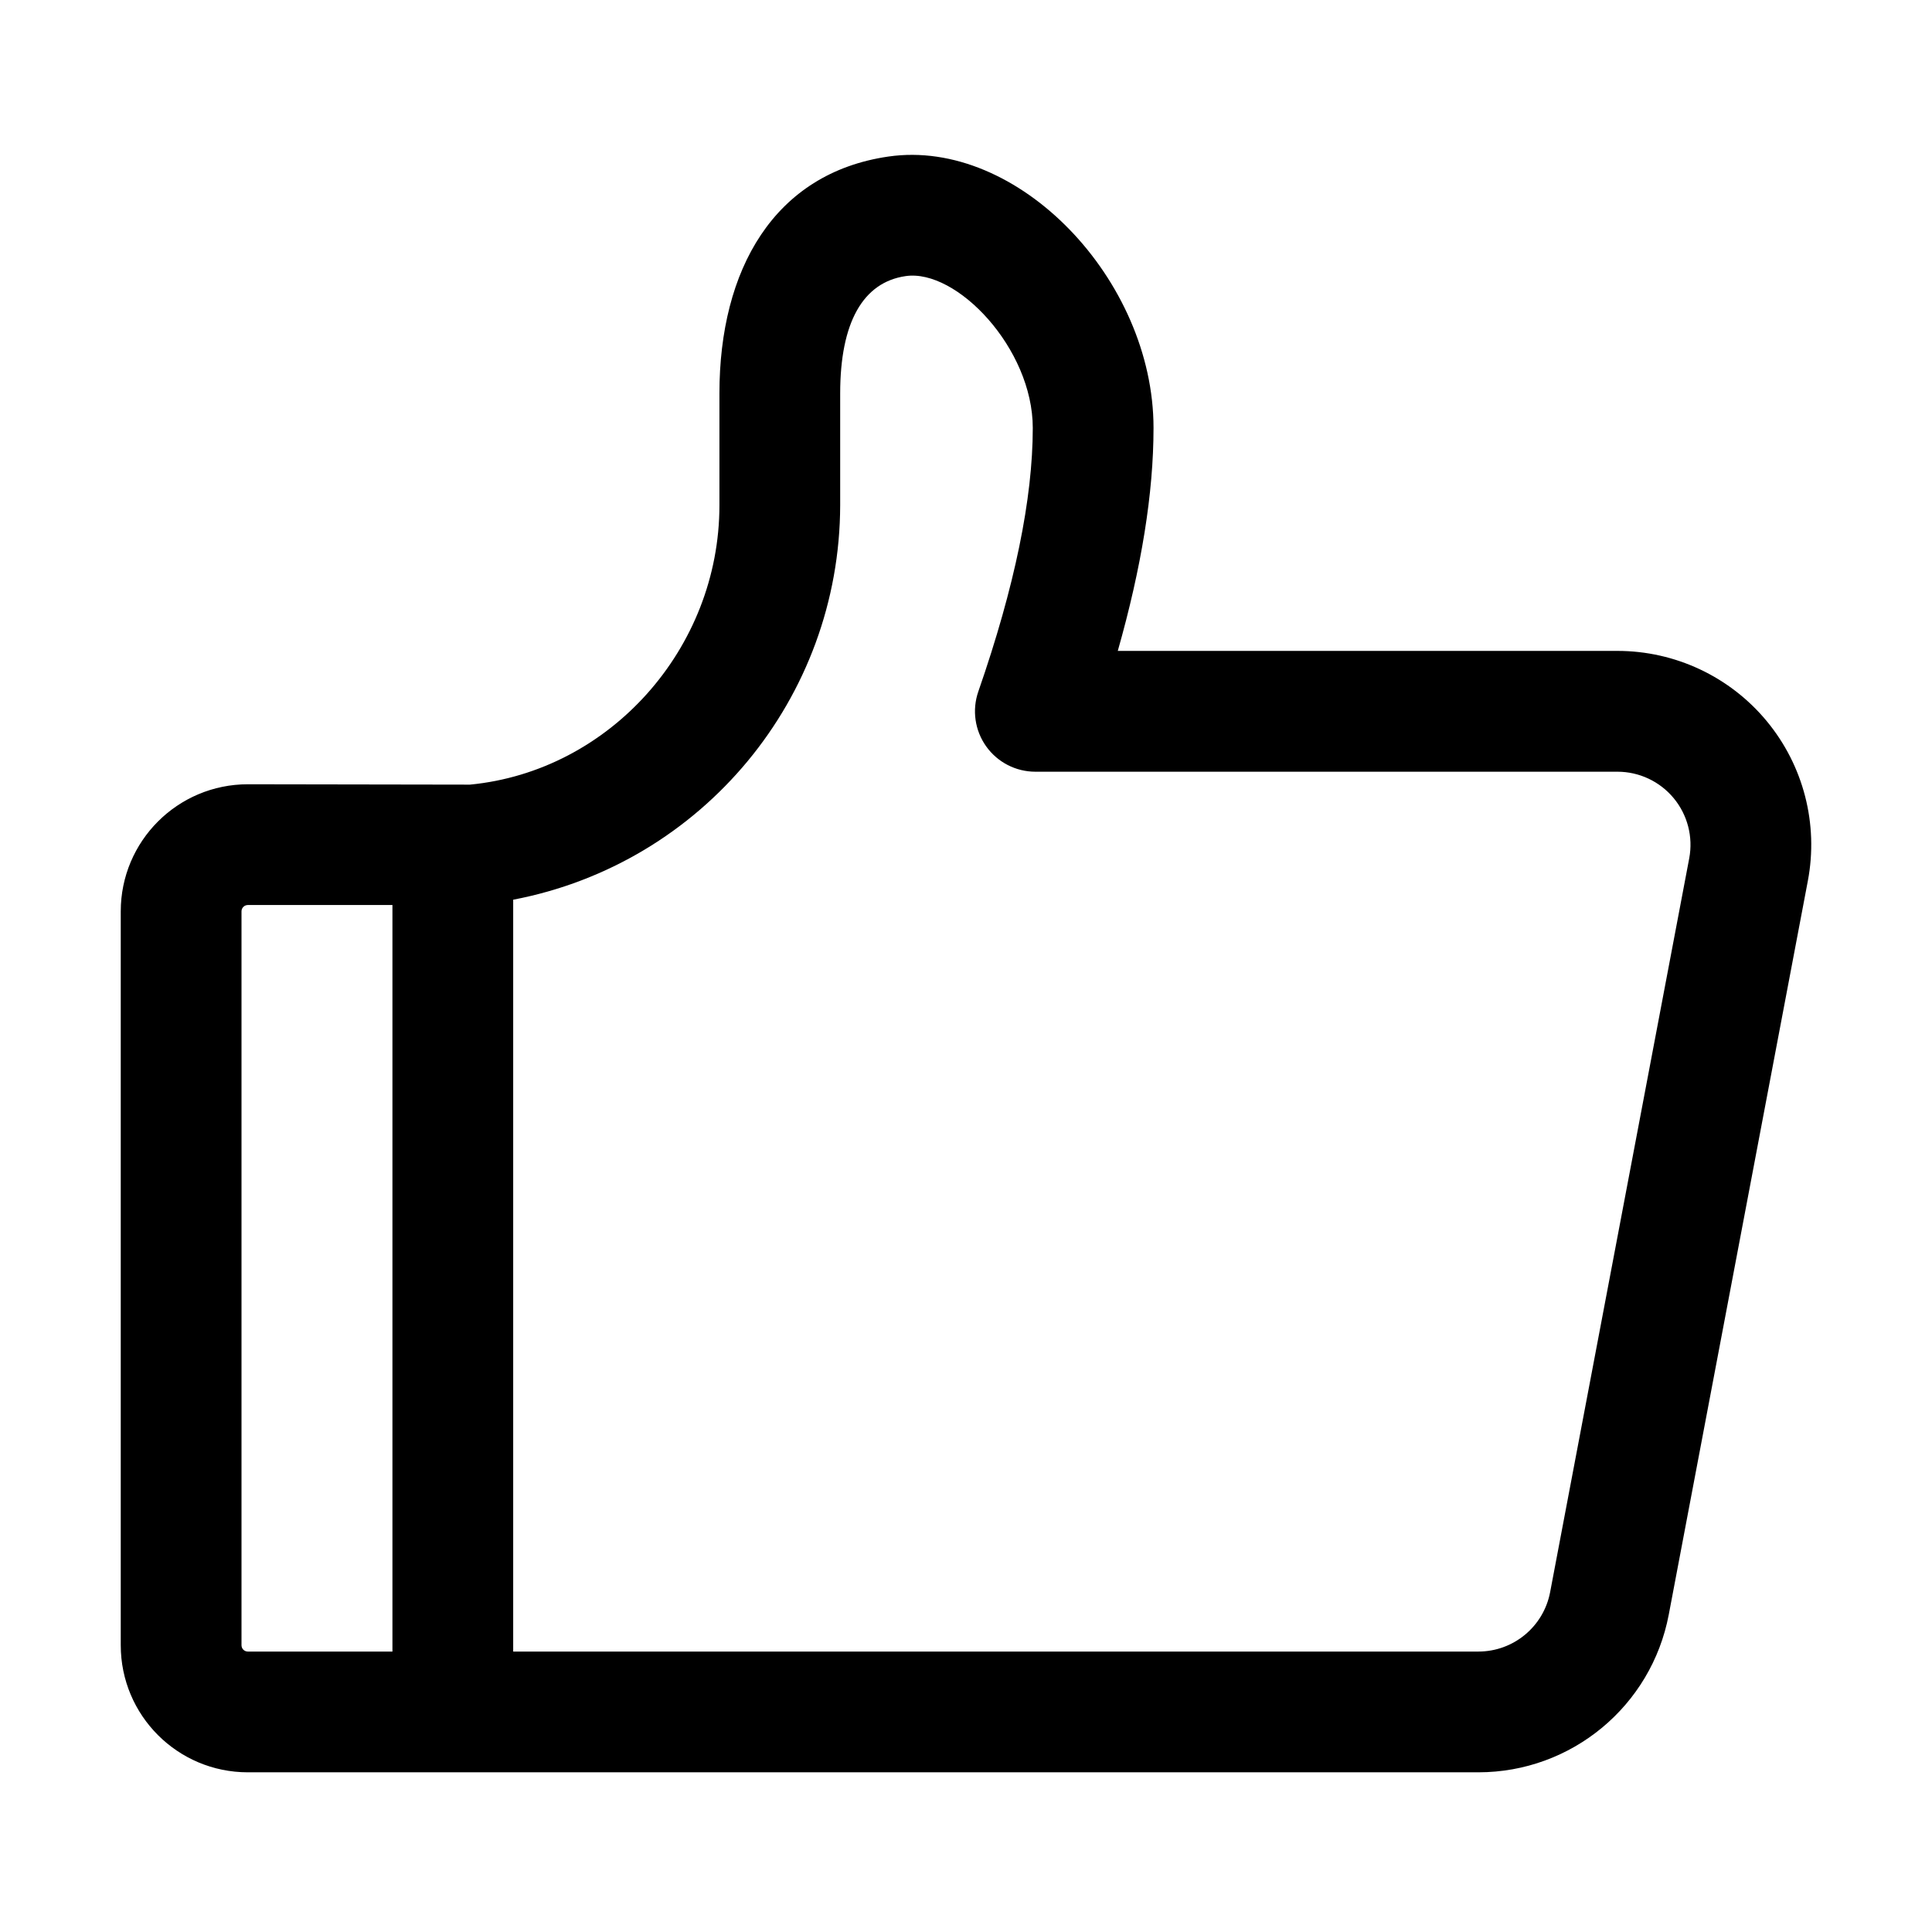
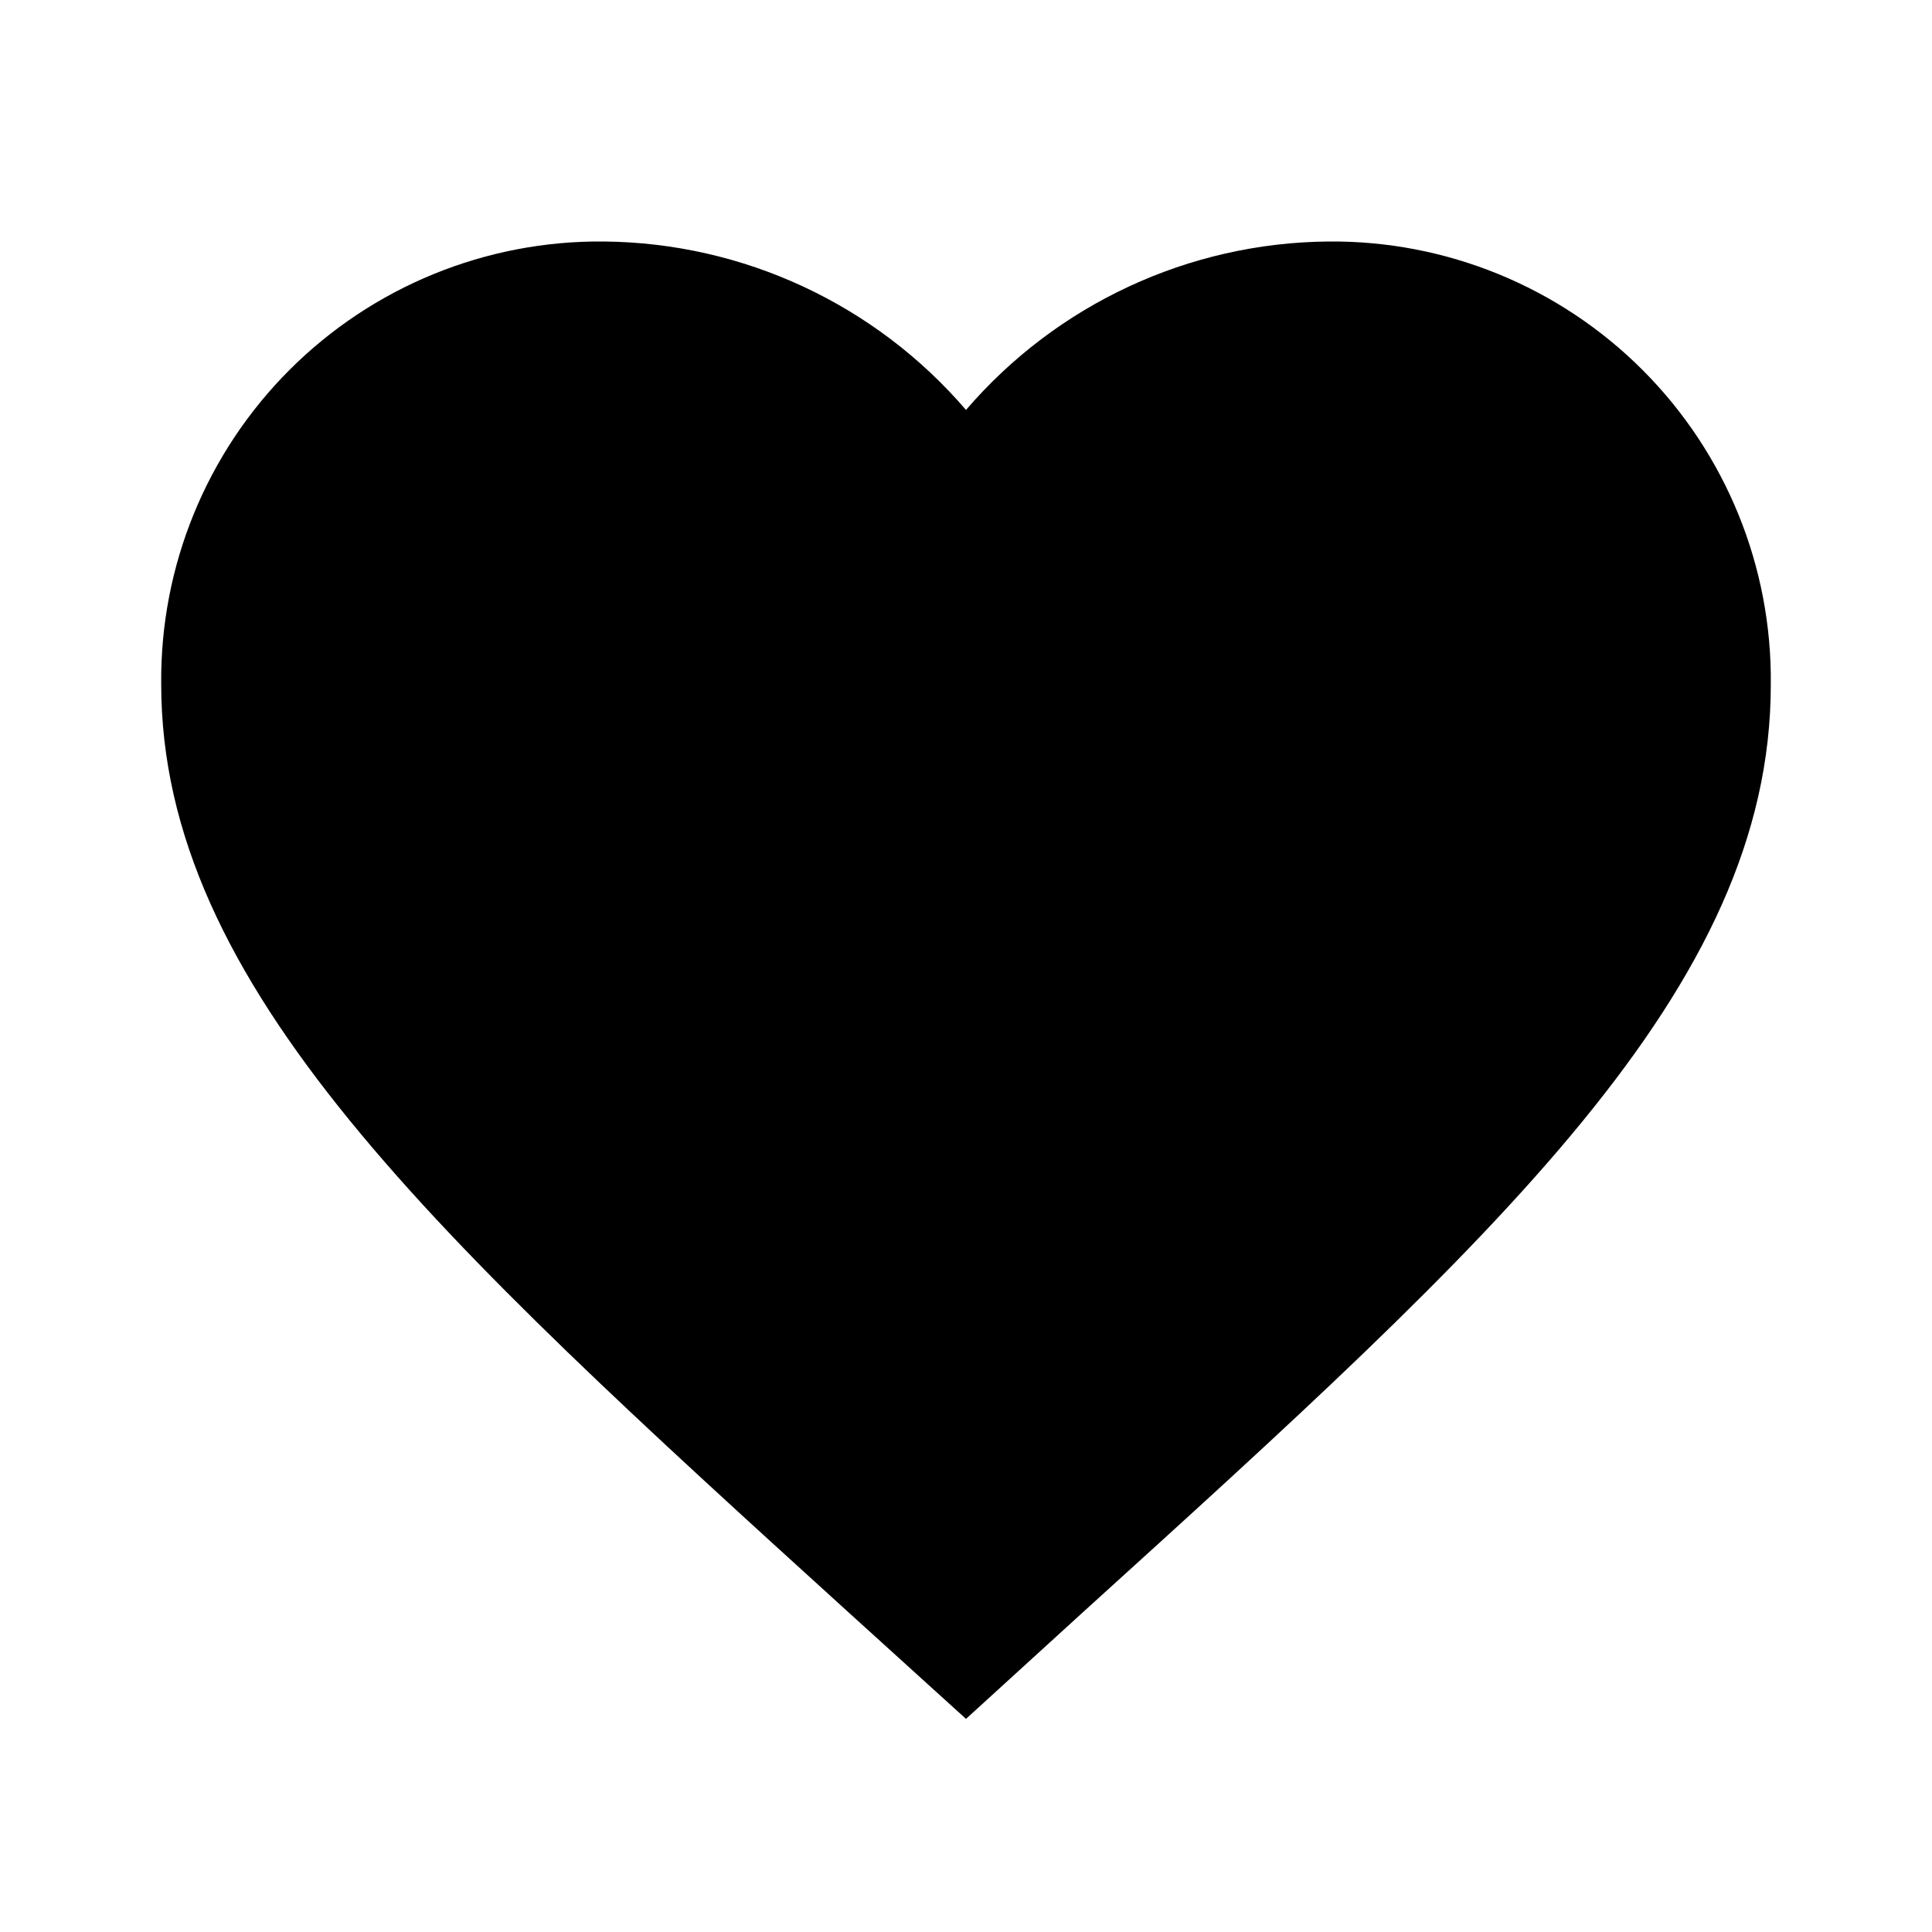
- <svg xmlns="http://www.w3.org/2000/svg" t="1733896913290" class="icon" viewBox="0 0 1024 1024" version="1.1" p-id="4280" width="200" height="200">
-   <path d="M857.28 344.992h-264.832c12.576-44.256 18.944-83.584 18.944-118.208 0-78.56-71.808-153.792-140.544-143.808-60.608 8.8-89.536 59.904-89.536 125.536v59.296c0 76.064-58.208 140.928-132.224 148.064l-117.728-0.192A67.36 67.36 0 0 0 64 483.04V872c0 37.216 30.144 67.36 67.36 67.36h652.192a102.72 102.72 0 0 0 100.928-83.584l73.728-388.96a102.72 102.72 0 0 0-100.928-121.824zM128 872V483.04c0-1.856 1.504-3.36 3.36-3.36H208v395.68H131.36A3.36 3.36 0 0 1 128 872z m767.328-417.088l-73.728 388.96a38.72 38.72 0 0 1-38.048 31.488H272V476.864a213.312 213.312 0 0 0 173.312-209.088V208.512c0-37.568 12.064-58.912 34.72-62.176 27.04-3.936 67.36 38.336 67.36 80.48 0 37.312-9.504 84-28.864 139.712a32 32 0 0 0 30.24 42.496h308.512a38.72 38.72 0 0 1 38.048 45.888z" p-id="4281" />
+ <svg xmlns="http://www.w3.org/2000/svg" t="1706582302277" class="icon" viewBox="0 0 1024 1024" version="1.1" p-id="4198" width="200" height="200">
+   <path d="M704 128a256 256 0 0 0-192 89.28A256 256 0 0 0 320 128a232.32 232.32 0 0 0-234.56 234.56c0 160 144.96 292.8 364.8 492.48L512 911.04l61.76-56.32c219.84-199.36 364.8-330.56 364.8-491.84A232.32 232.32 0 0 0 704 128z" p-id="4199" />
</svg>
